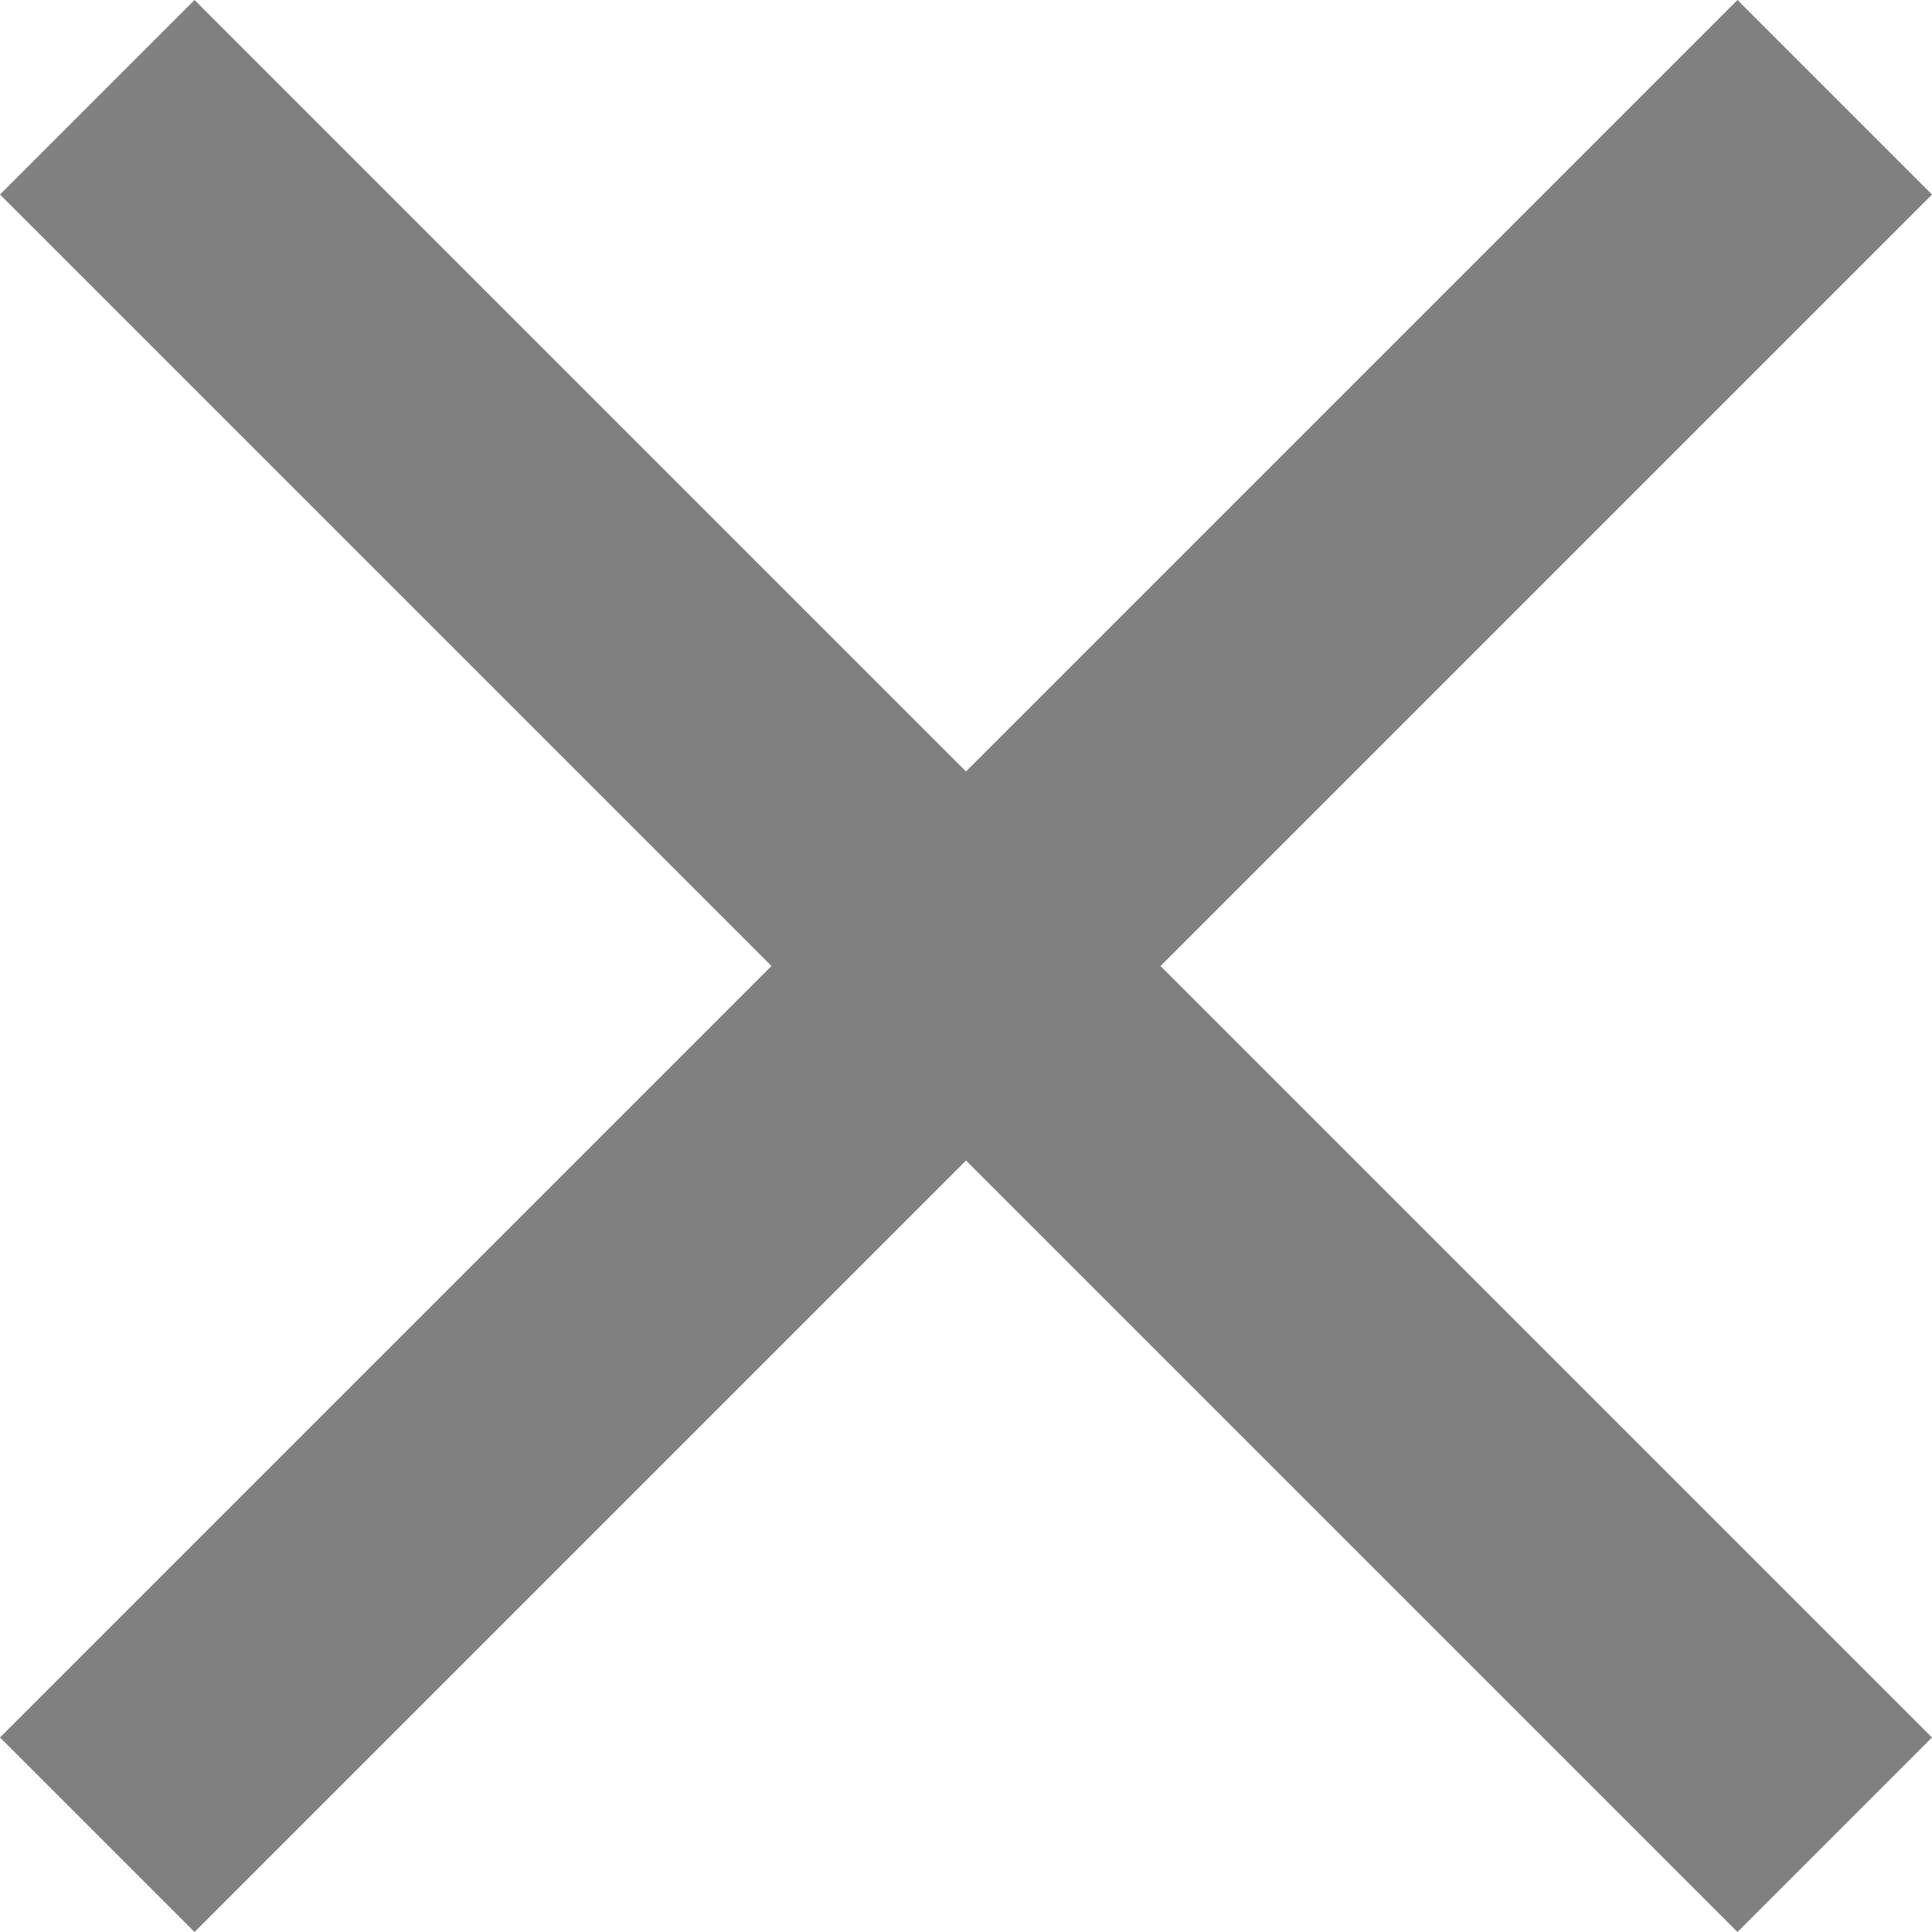
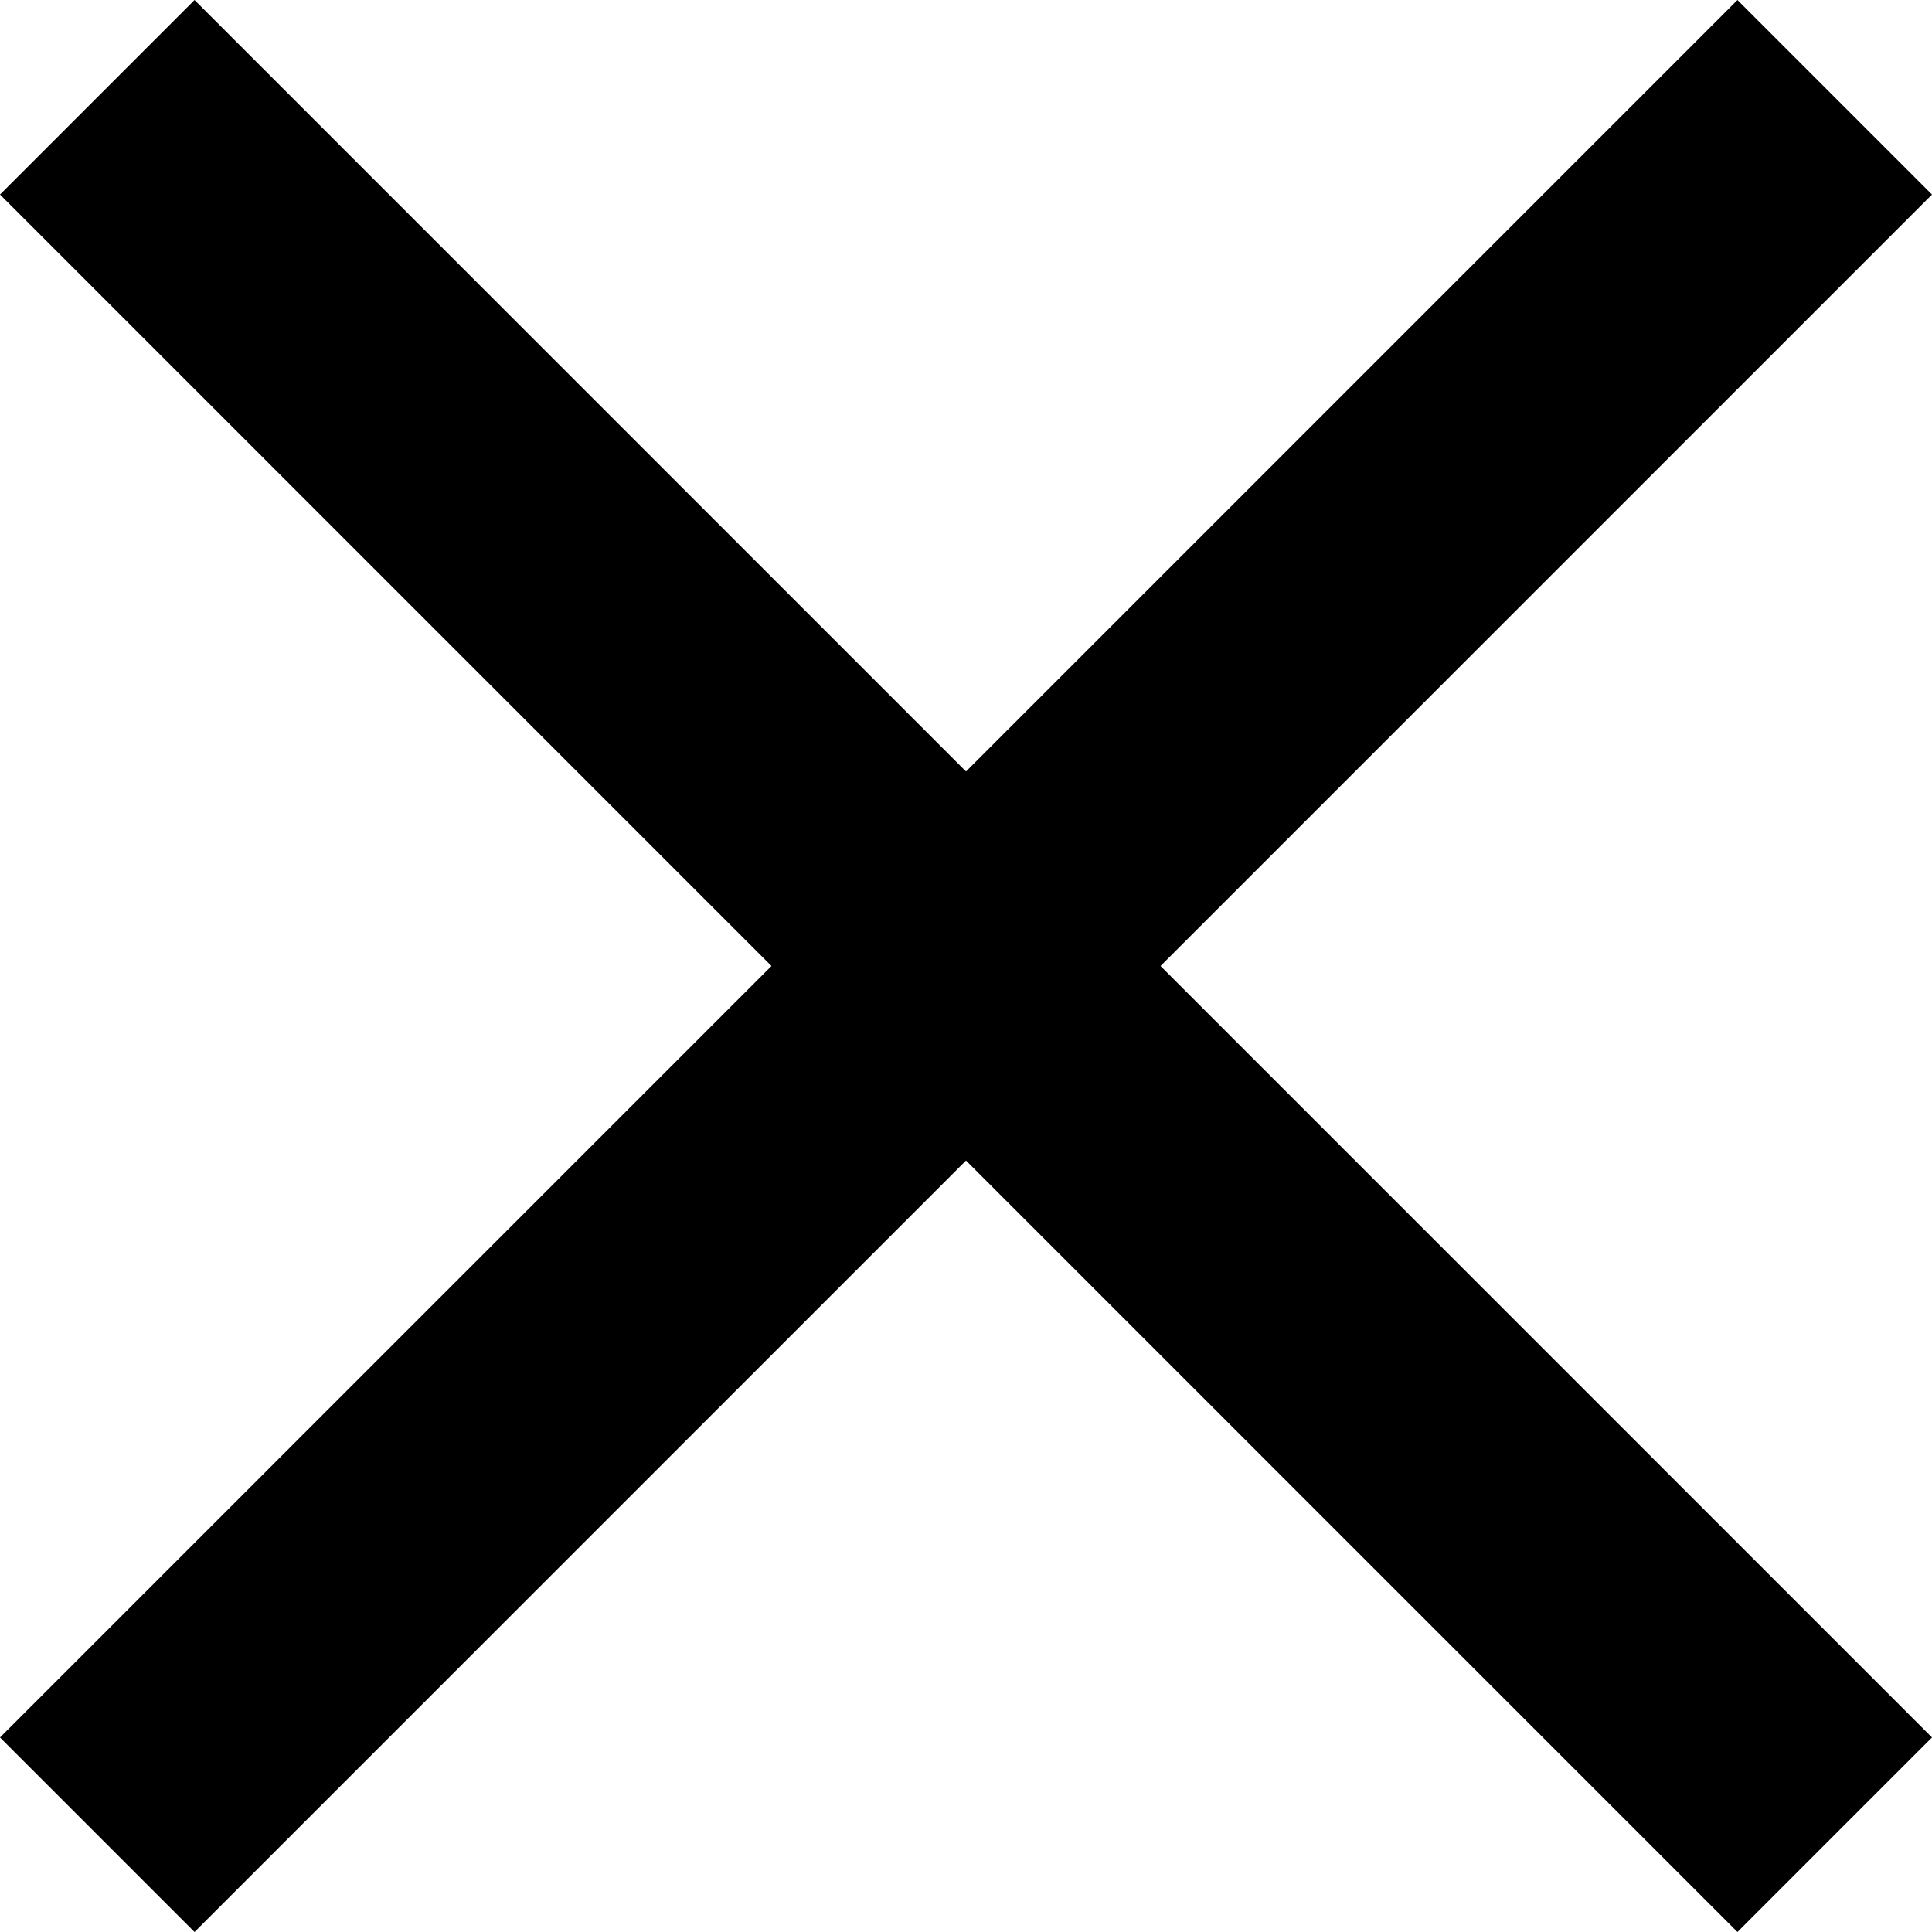
- <svg xmlns="http://www.w3.org/2000/svg" width="13" height="13" viewBox="0 0 13 13" fill="none">
-   <path d="M13 1.309L11.691 0L6.5 5.191L1.309 0L0 1.309L5.191 6.5L0 11.691L1.309 13L6.5 7.809L11.691 13L13 11.691L7.809 6.5L13 1.309Z" fill="#808080" />
+ <svg xmlns="http://www.w3.org/2000/svg" width="13" height="13" viewBox="0 0 13 13" fill="current">
+   <path d="M13 1.309L11.691 0L6.5 5.191L1.309 0L0 1.309L5.191 6.5L0 11.691L1.309 13L6.5 7.809L11.691 13L13 11.691L7.809 6.5L13 1.309Z" fill="current" />
</svg>
